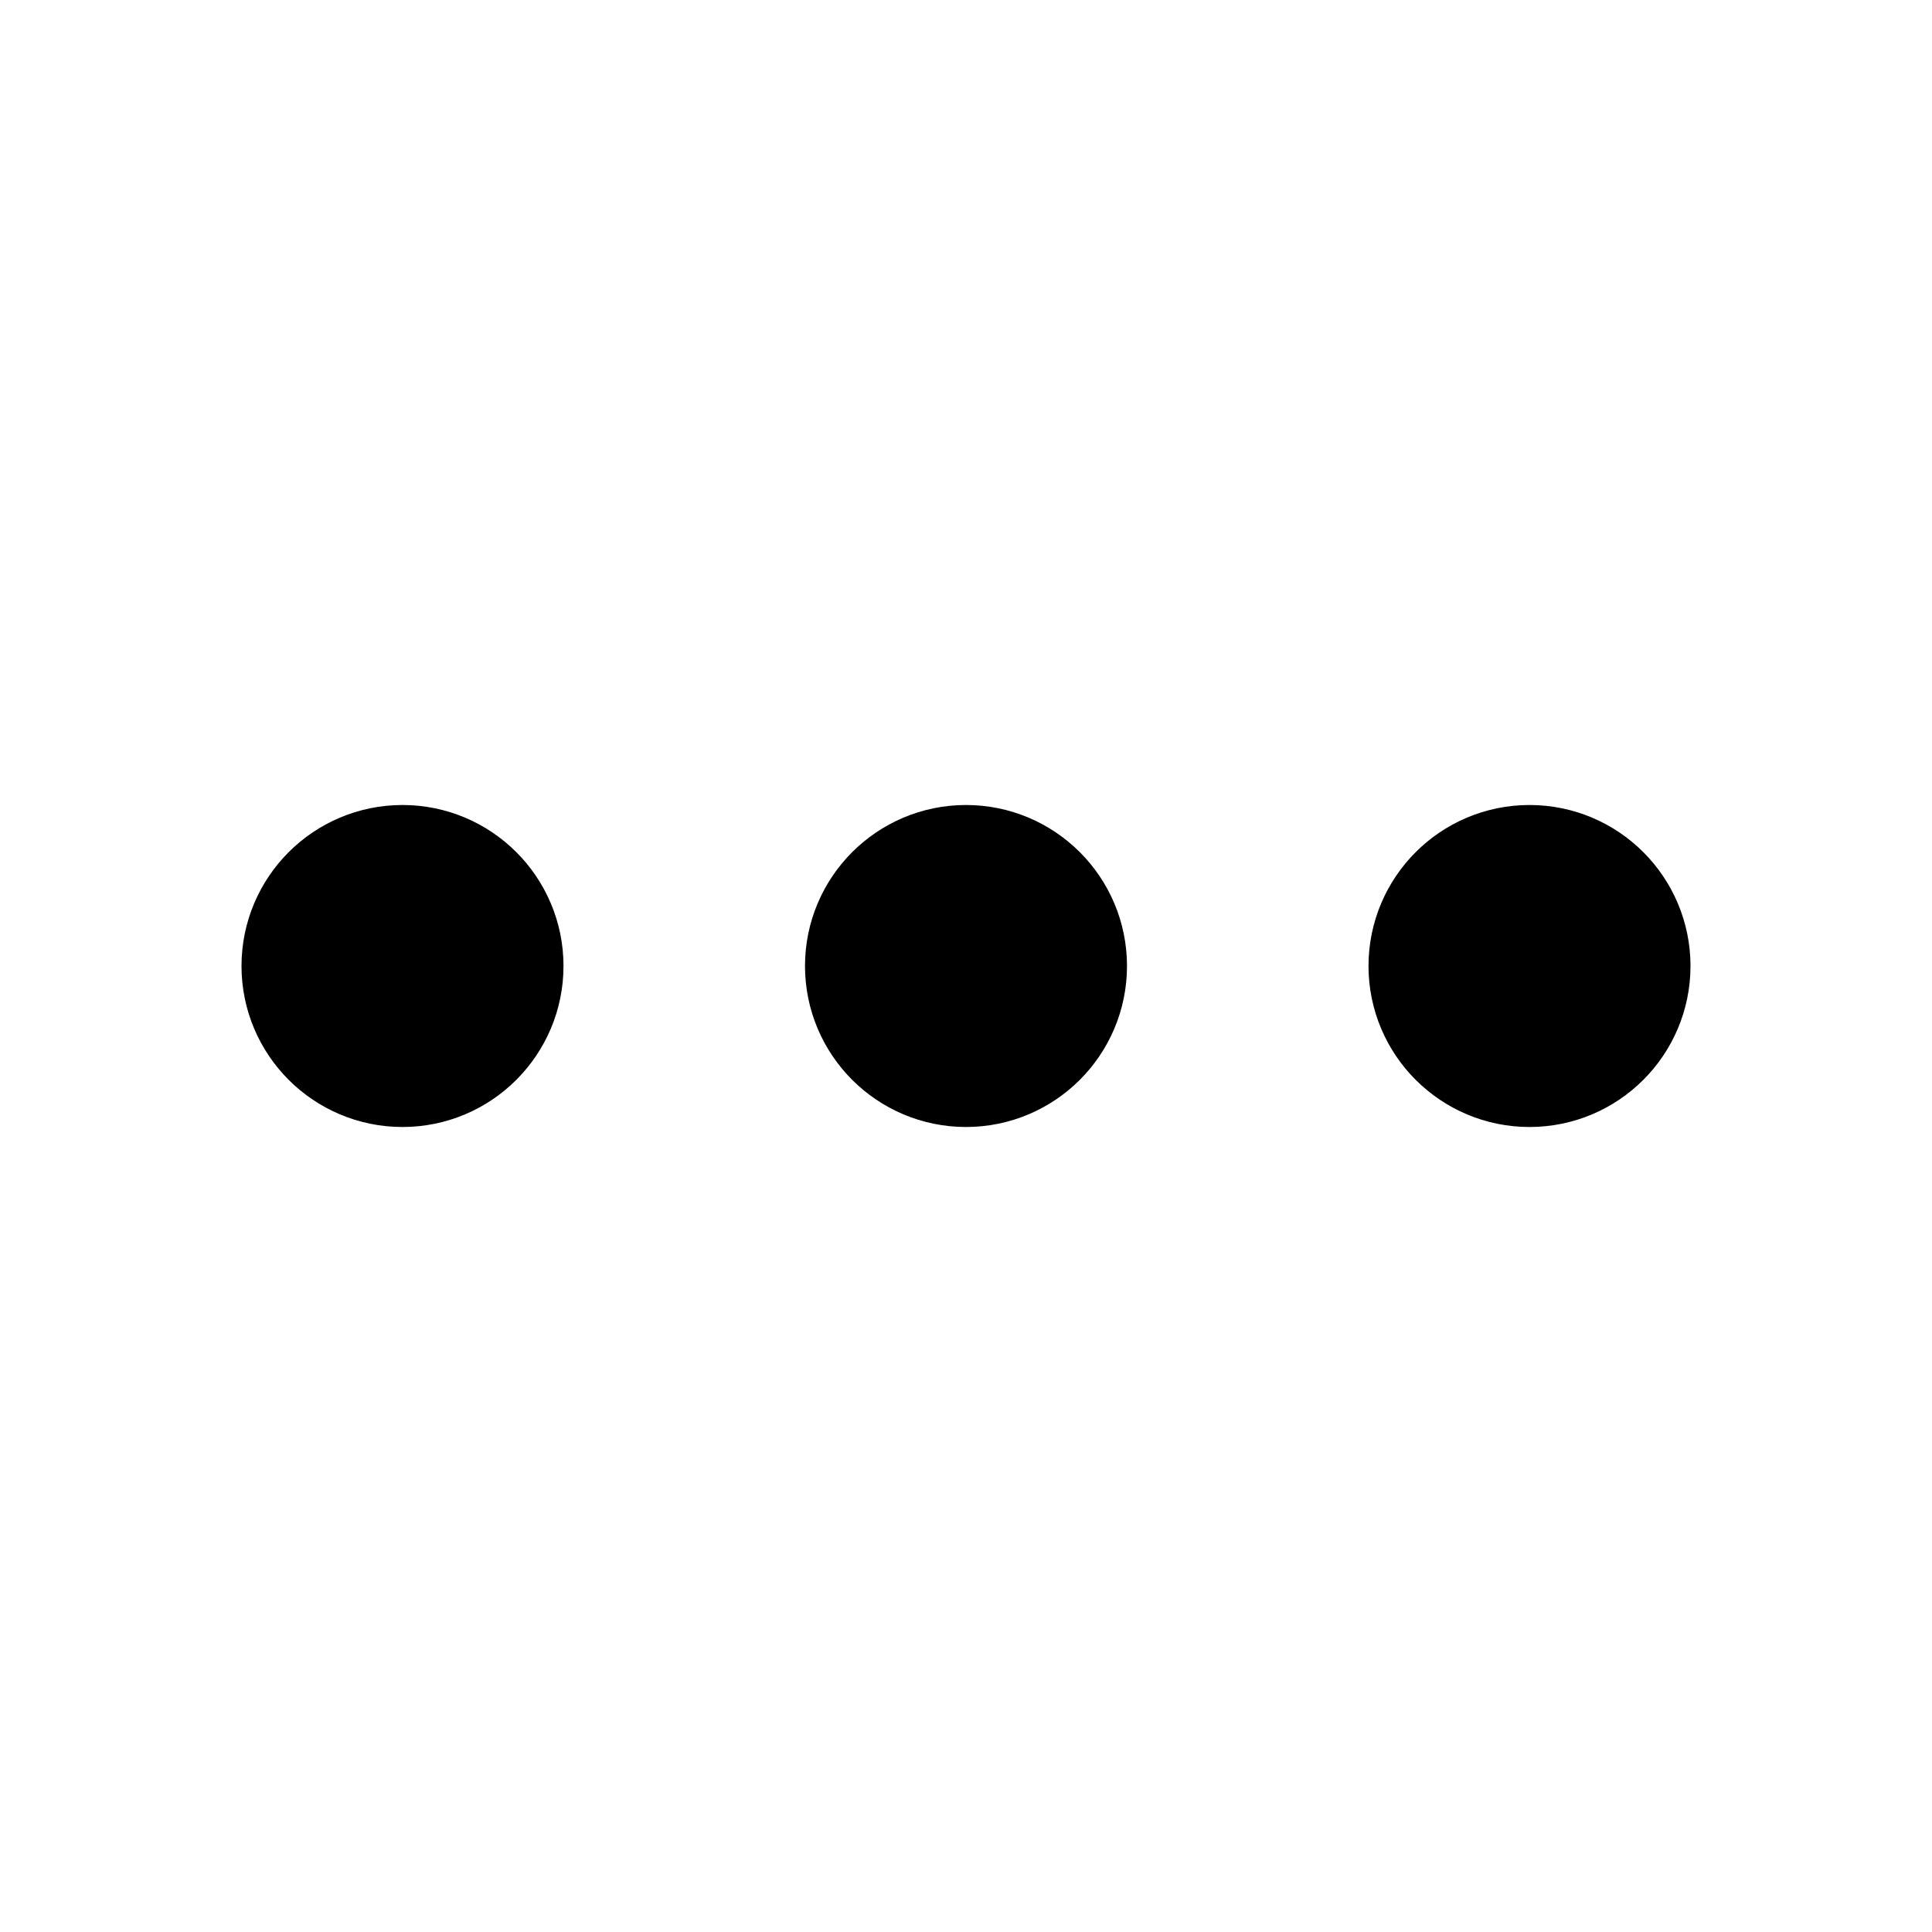
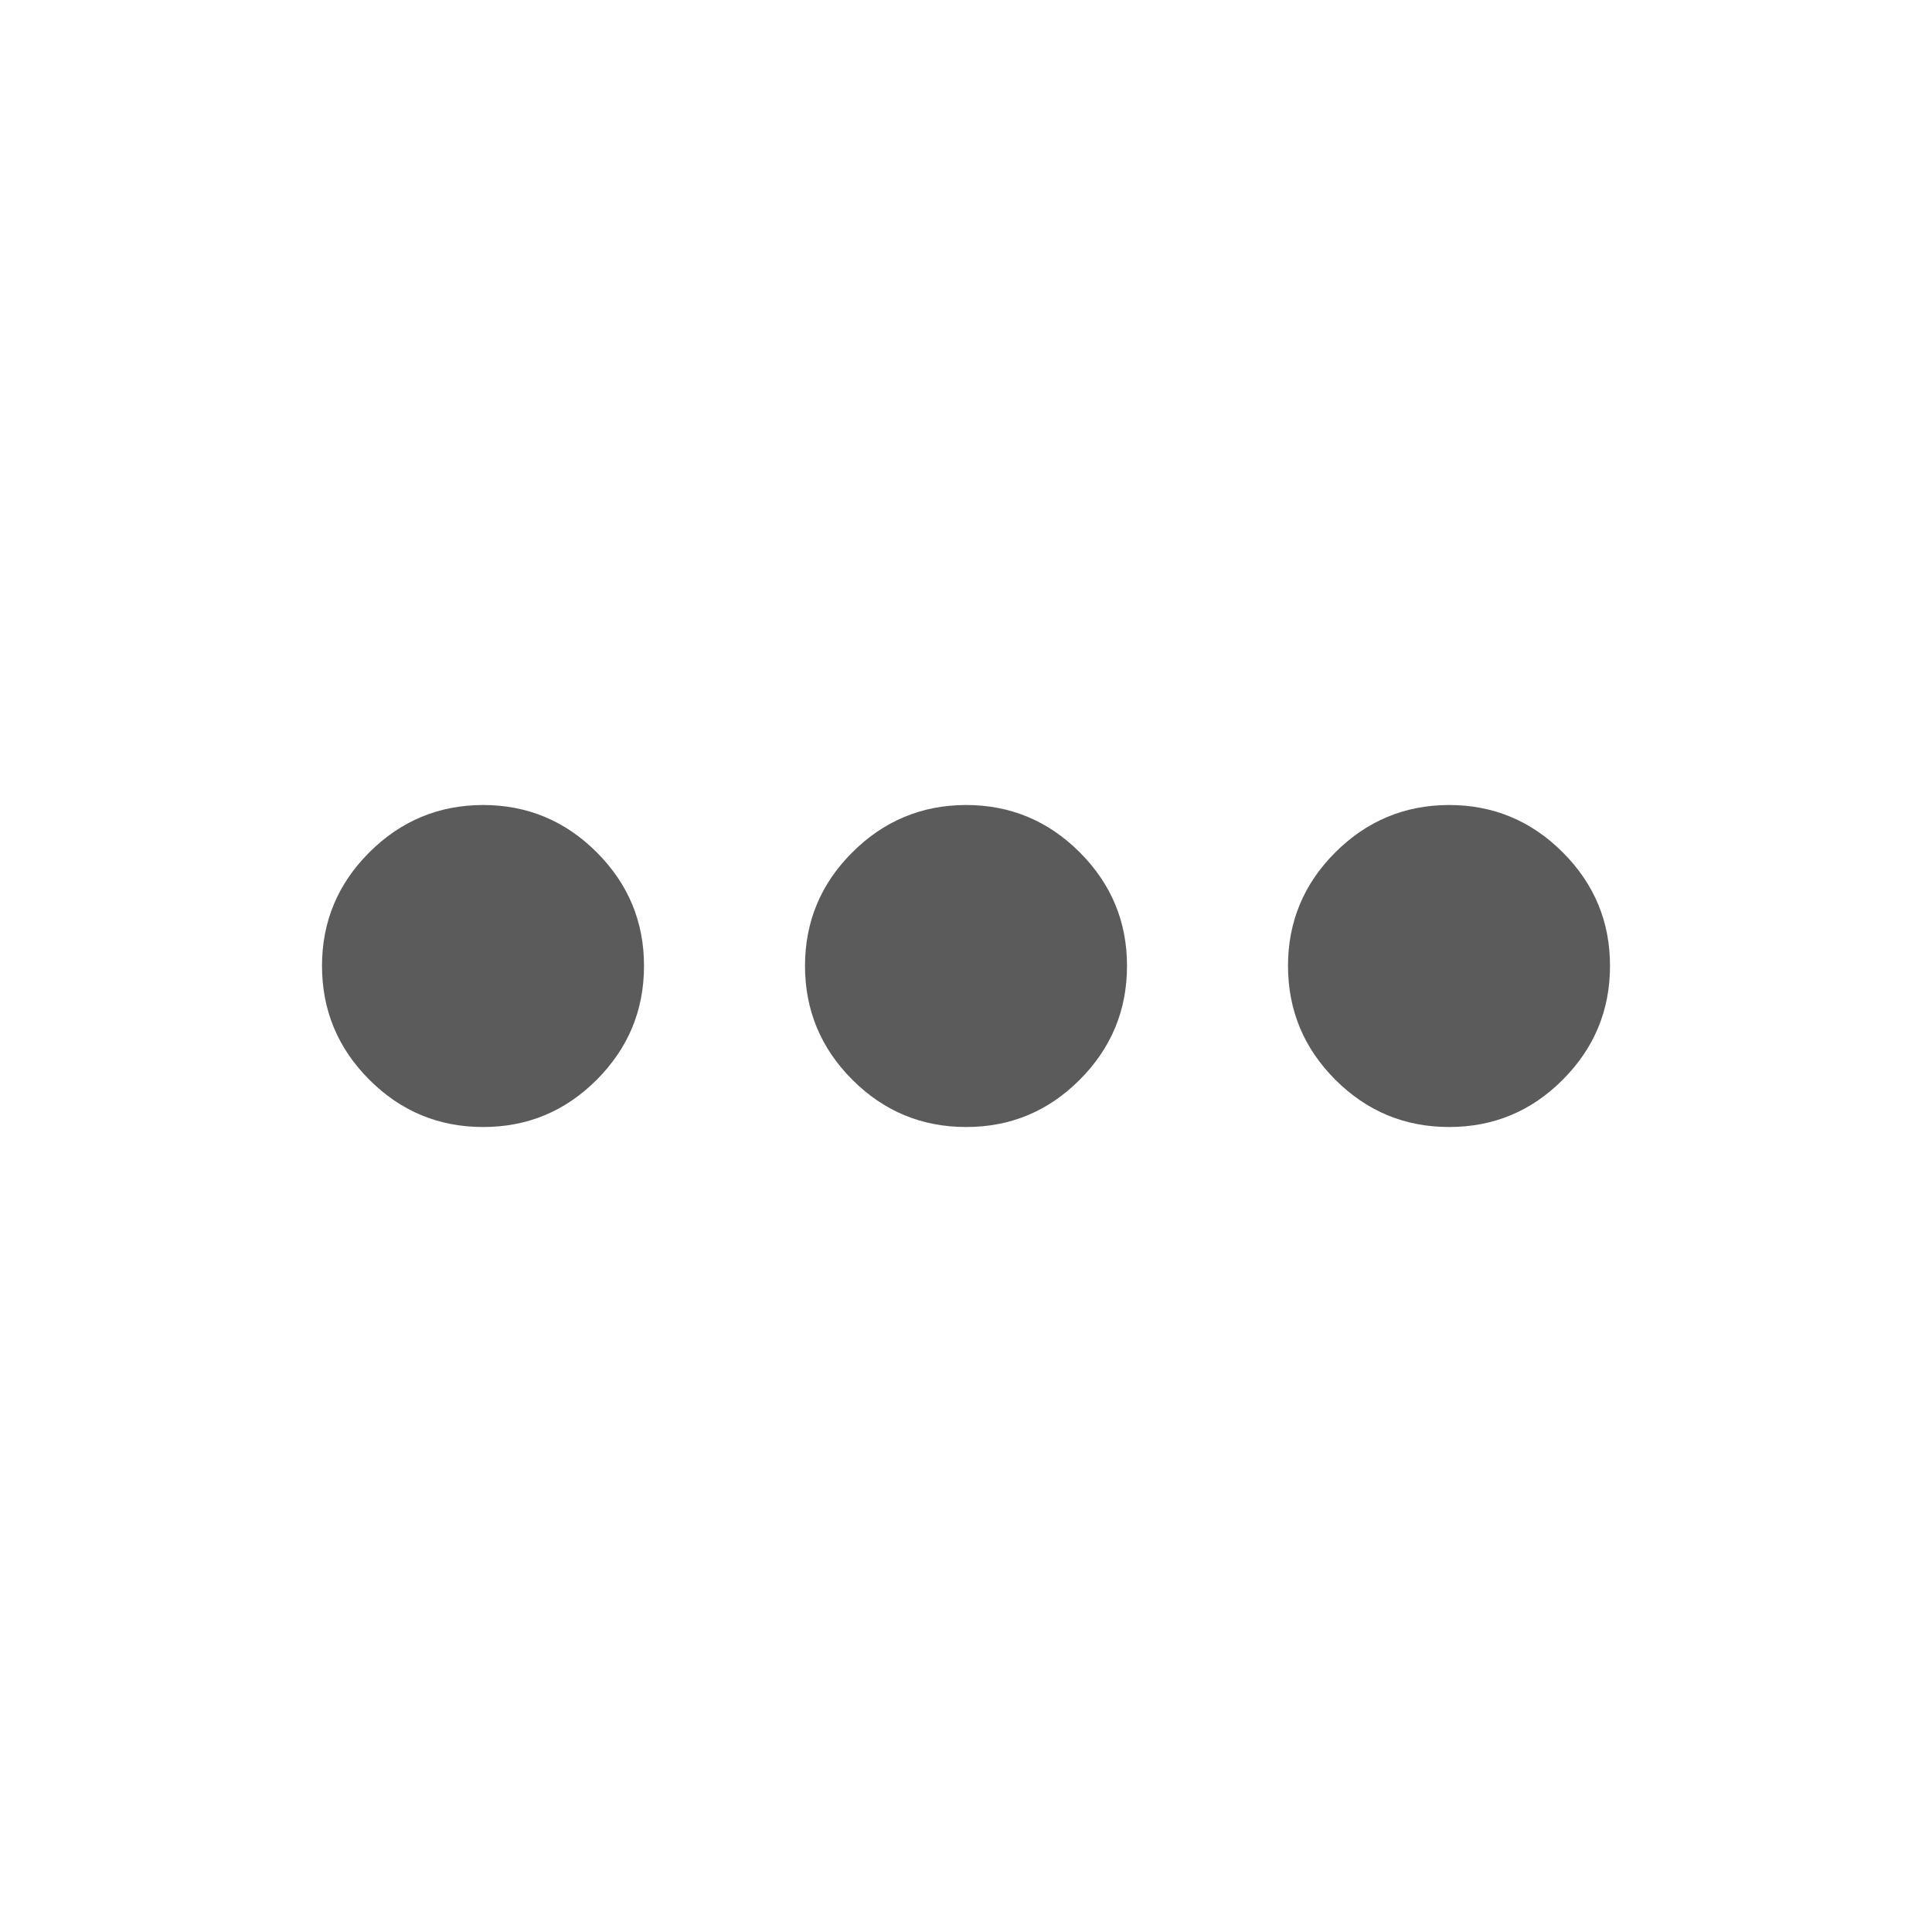
- <svg xmlns="http://www.w3.org/2000/svg" width="800px" height="800px" viewBox="0 0 24 24" fill="none">
-   <path d="M19 13C19.552 13 20 12.552 20 12C20 11.448 19.552 11 19 11C18.448 11 18 11.448 18 12C18 12.552 18.448 13 19 13Z" stroke="#000000" stroke-width="2" stroke-linecap="round" stroke-linejoin="round" />
-   <path d="M12 13C12.552 13 13 12.552 13 12C13 11.448 12.552 11 12 11C11.448 11 11 11.448 11 12C11 12.552 11.448 13 12 13Z" stroke="#000000" stroke-width="2" stroke-linecap="round" stroke-linejoin="round" />
-   <path d="M5 13C5.552 13 6 12.552 6 12C6 11.448 5.552 11 5 11C4.448 11 4 11.448 4 12C4 12.552 4.448 13 5 13Z" stroke="#000000" stroke-width="2" stroke-linecap="round" stroke-linejoin="round" />
+ <svg xmlns="http://www.w3.org/2000/svg" width="24" height="24" viewBox="0 0 24 24" fill="none">
+   <path d="M6 14C5.45 14 4.979 13.804 4.588 13.413C4.197 13.022 4.001 12.551 4 12C4 11.45 4.196 10.979 4.588 10.588C4.98 10.197 5.451 10.001 6 10C6.55 10 7.021 10.196 7.413 10.588C7.805 10.98 8.001 11.451 8 12C8 12.55 7.804 13.021 7.413 13.413C7.022 13.805 6.551 14.001 6 14ZM12 14C11.45 14 10.979 13.804 10.588 13.413C10.197 13.022 10.001 12.551 10 12C10 11.45 10.196 10.979 10.588 10.588C10.98 10.197 11.451 10.001 12 10C12.55 10 13.021 10.196 13.413 10.588C13.805 10.98 14.001 11.451 14 12C14 12.55 13.804 13.021 13.413 13.413C13.022 13.805 12.551 14.001 12 14ZM18 14C17.45 14 16.979 13.804 16.588 13.413C16.197 13.022 16.001 12.551 16 12C16 11.45 16.196 10.979 16.588 10.588C16.98 10.197 17.451 10.001 18 10C18.55 10 19.021 10.196 19.413 10.588C19.805 10.98 20.001 11.451 20 12C20 12.55 19.804 13.021 19.413 13.413C19.022 13.805 18.551 14.001 18 14Z" fill="#5B5B5B" />
</svg>
